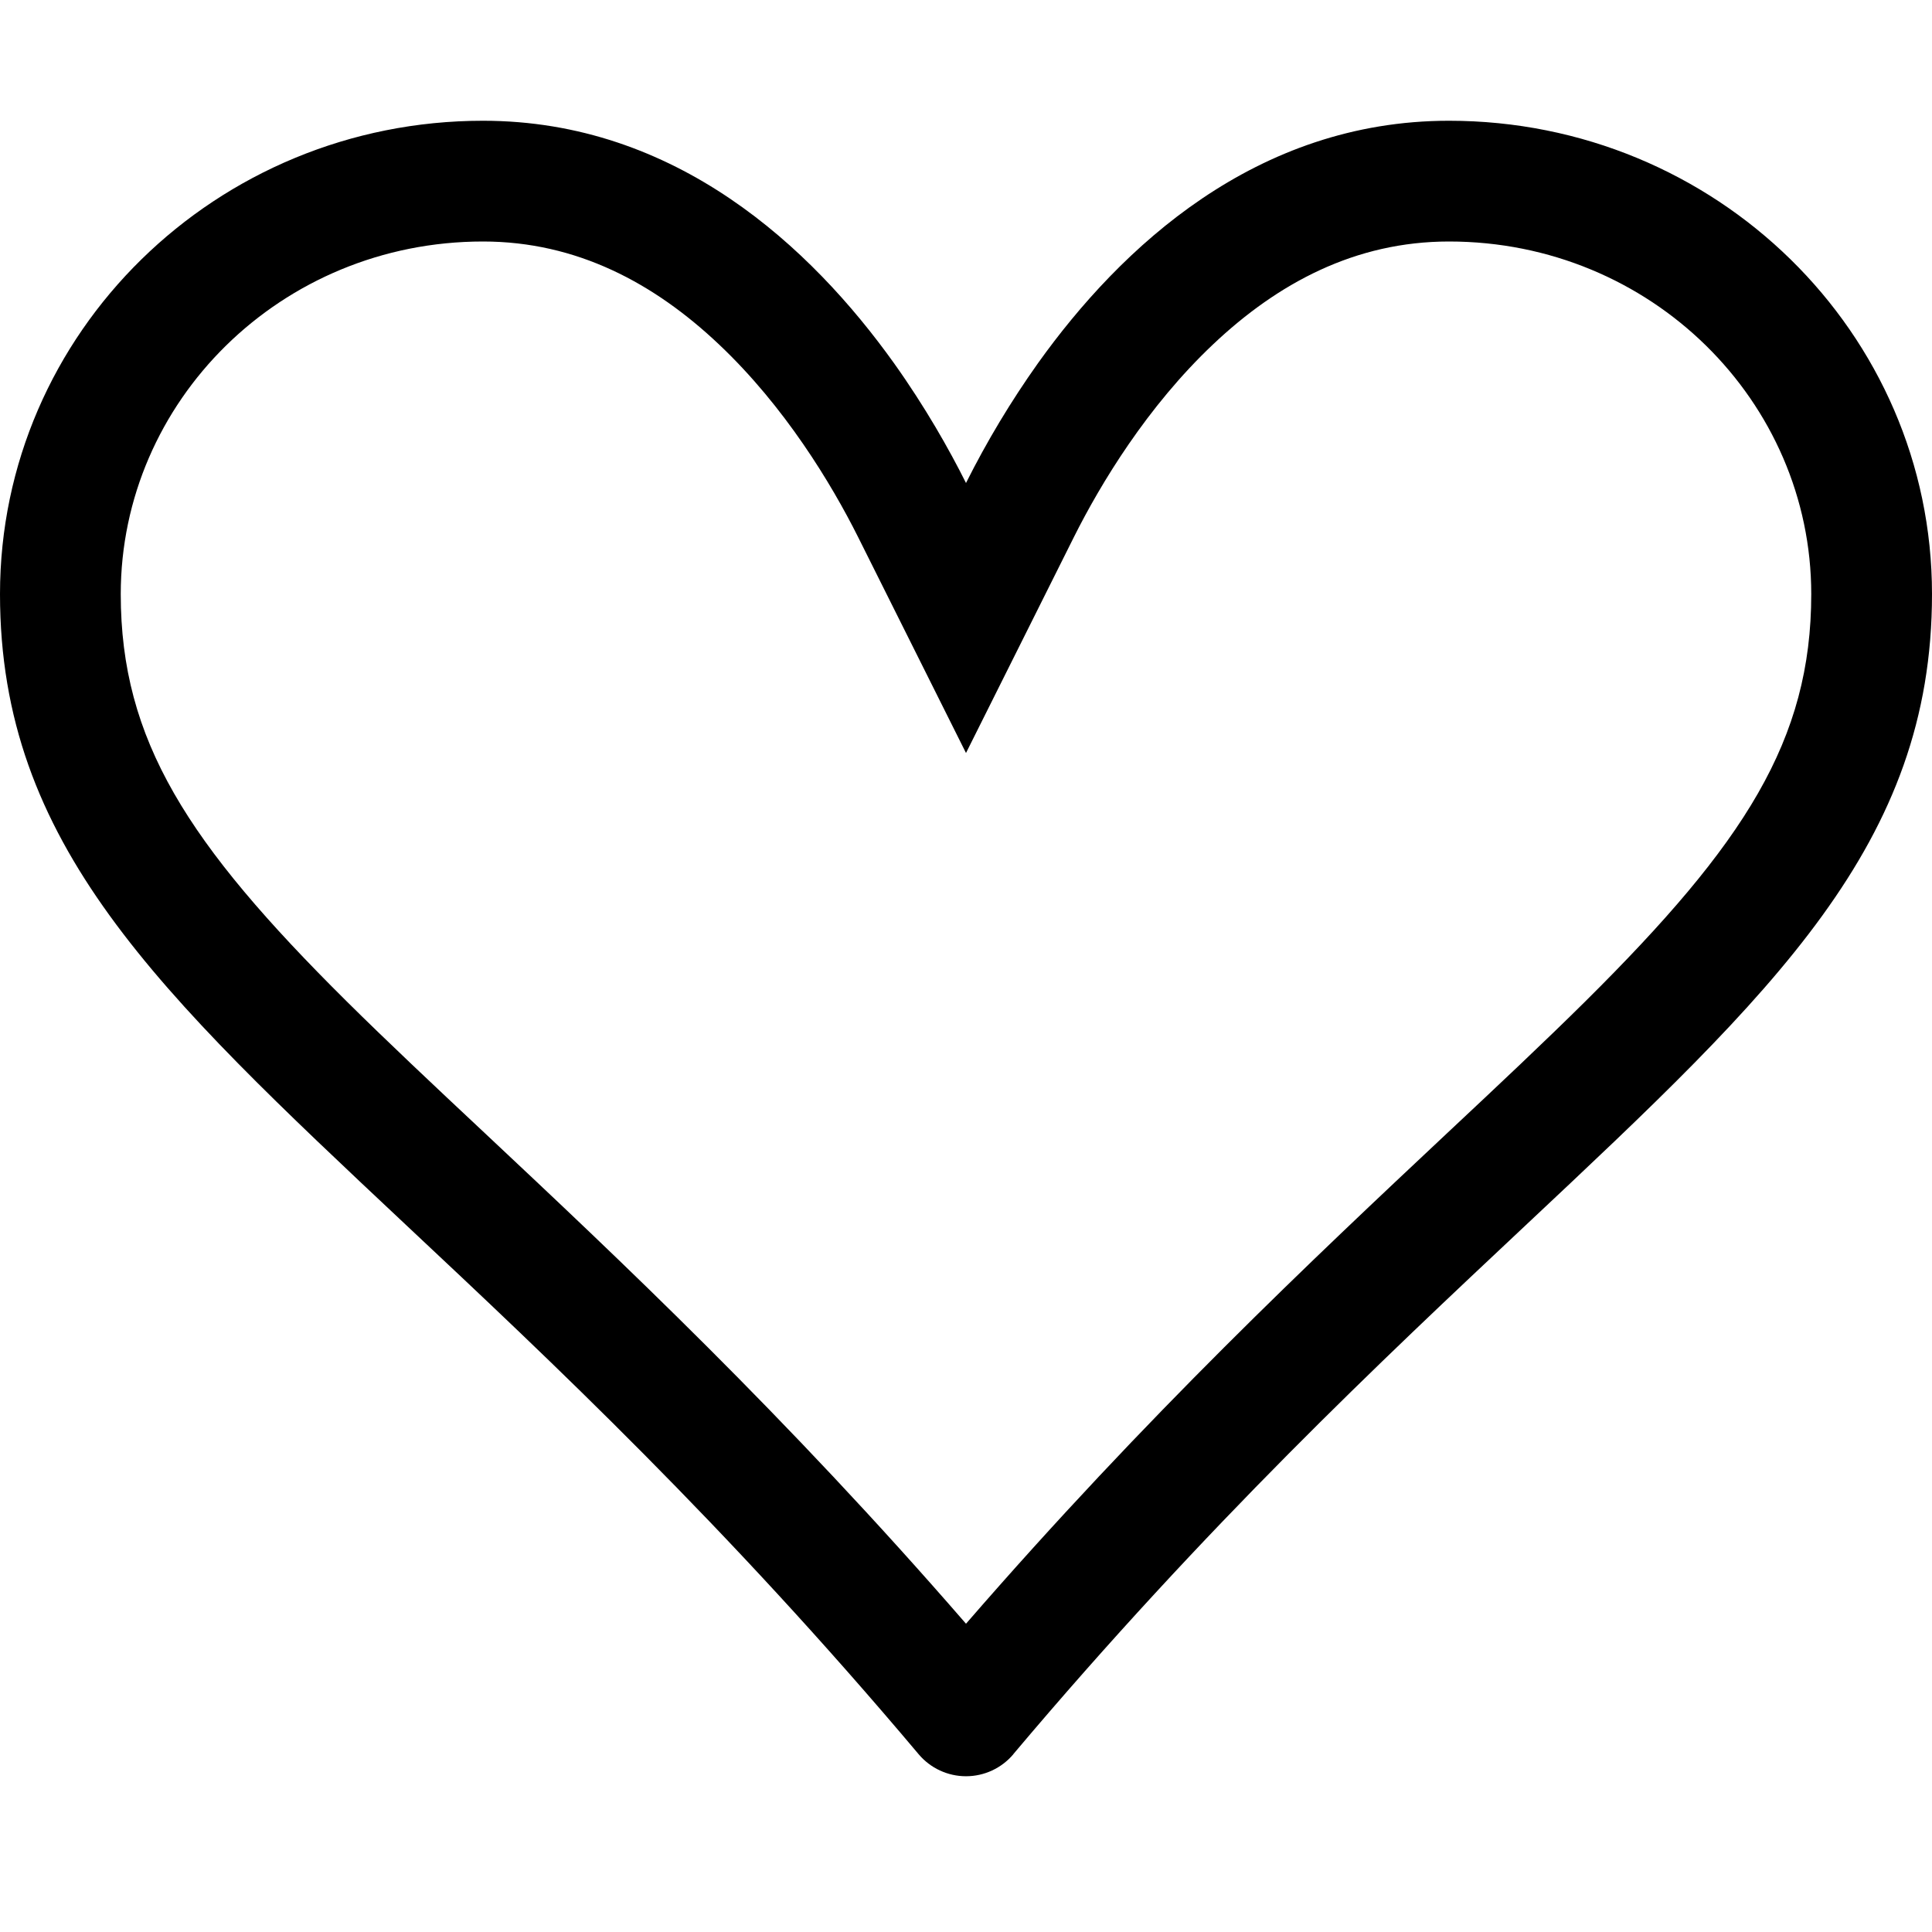
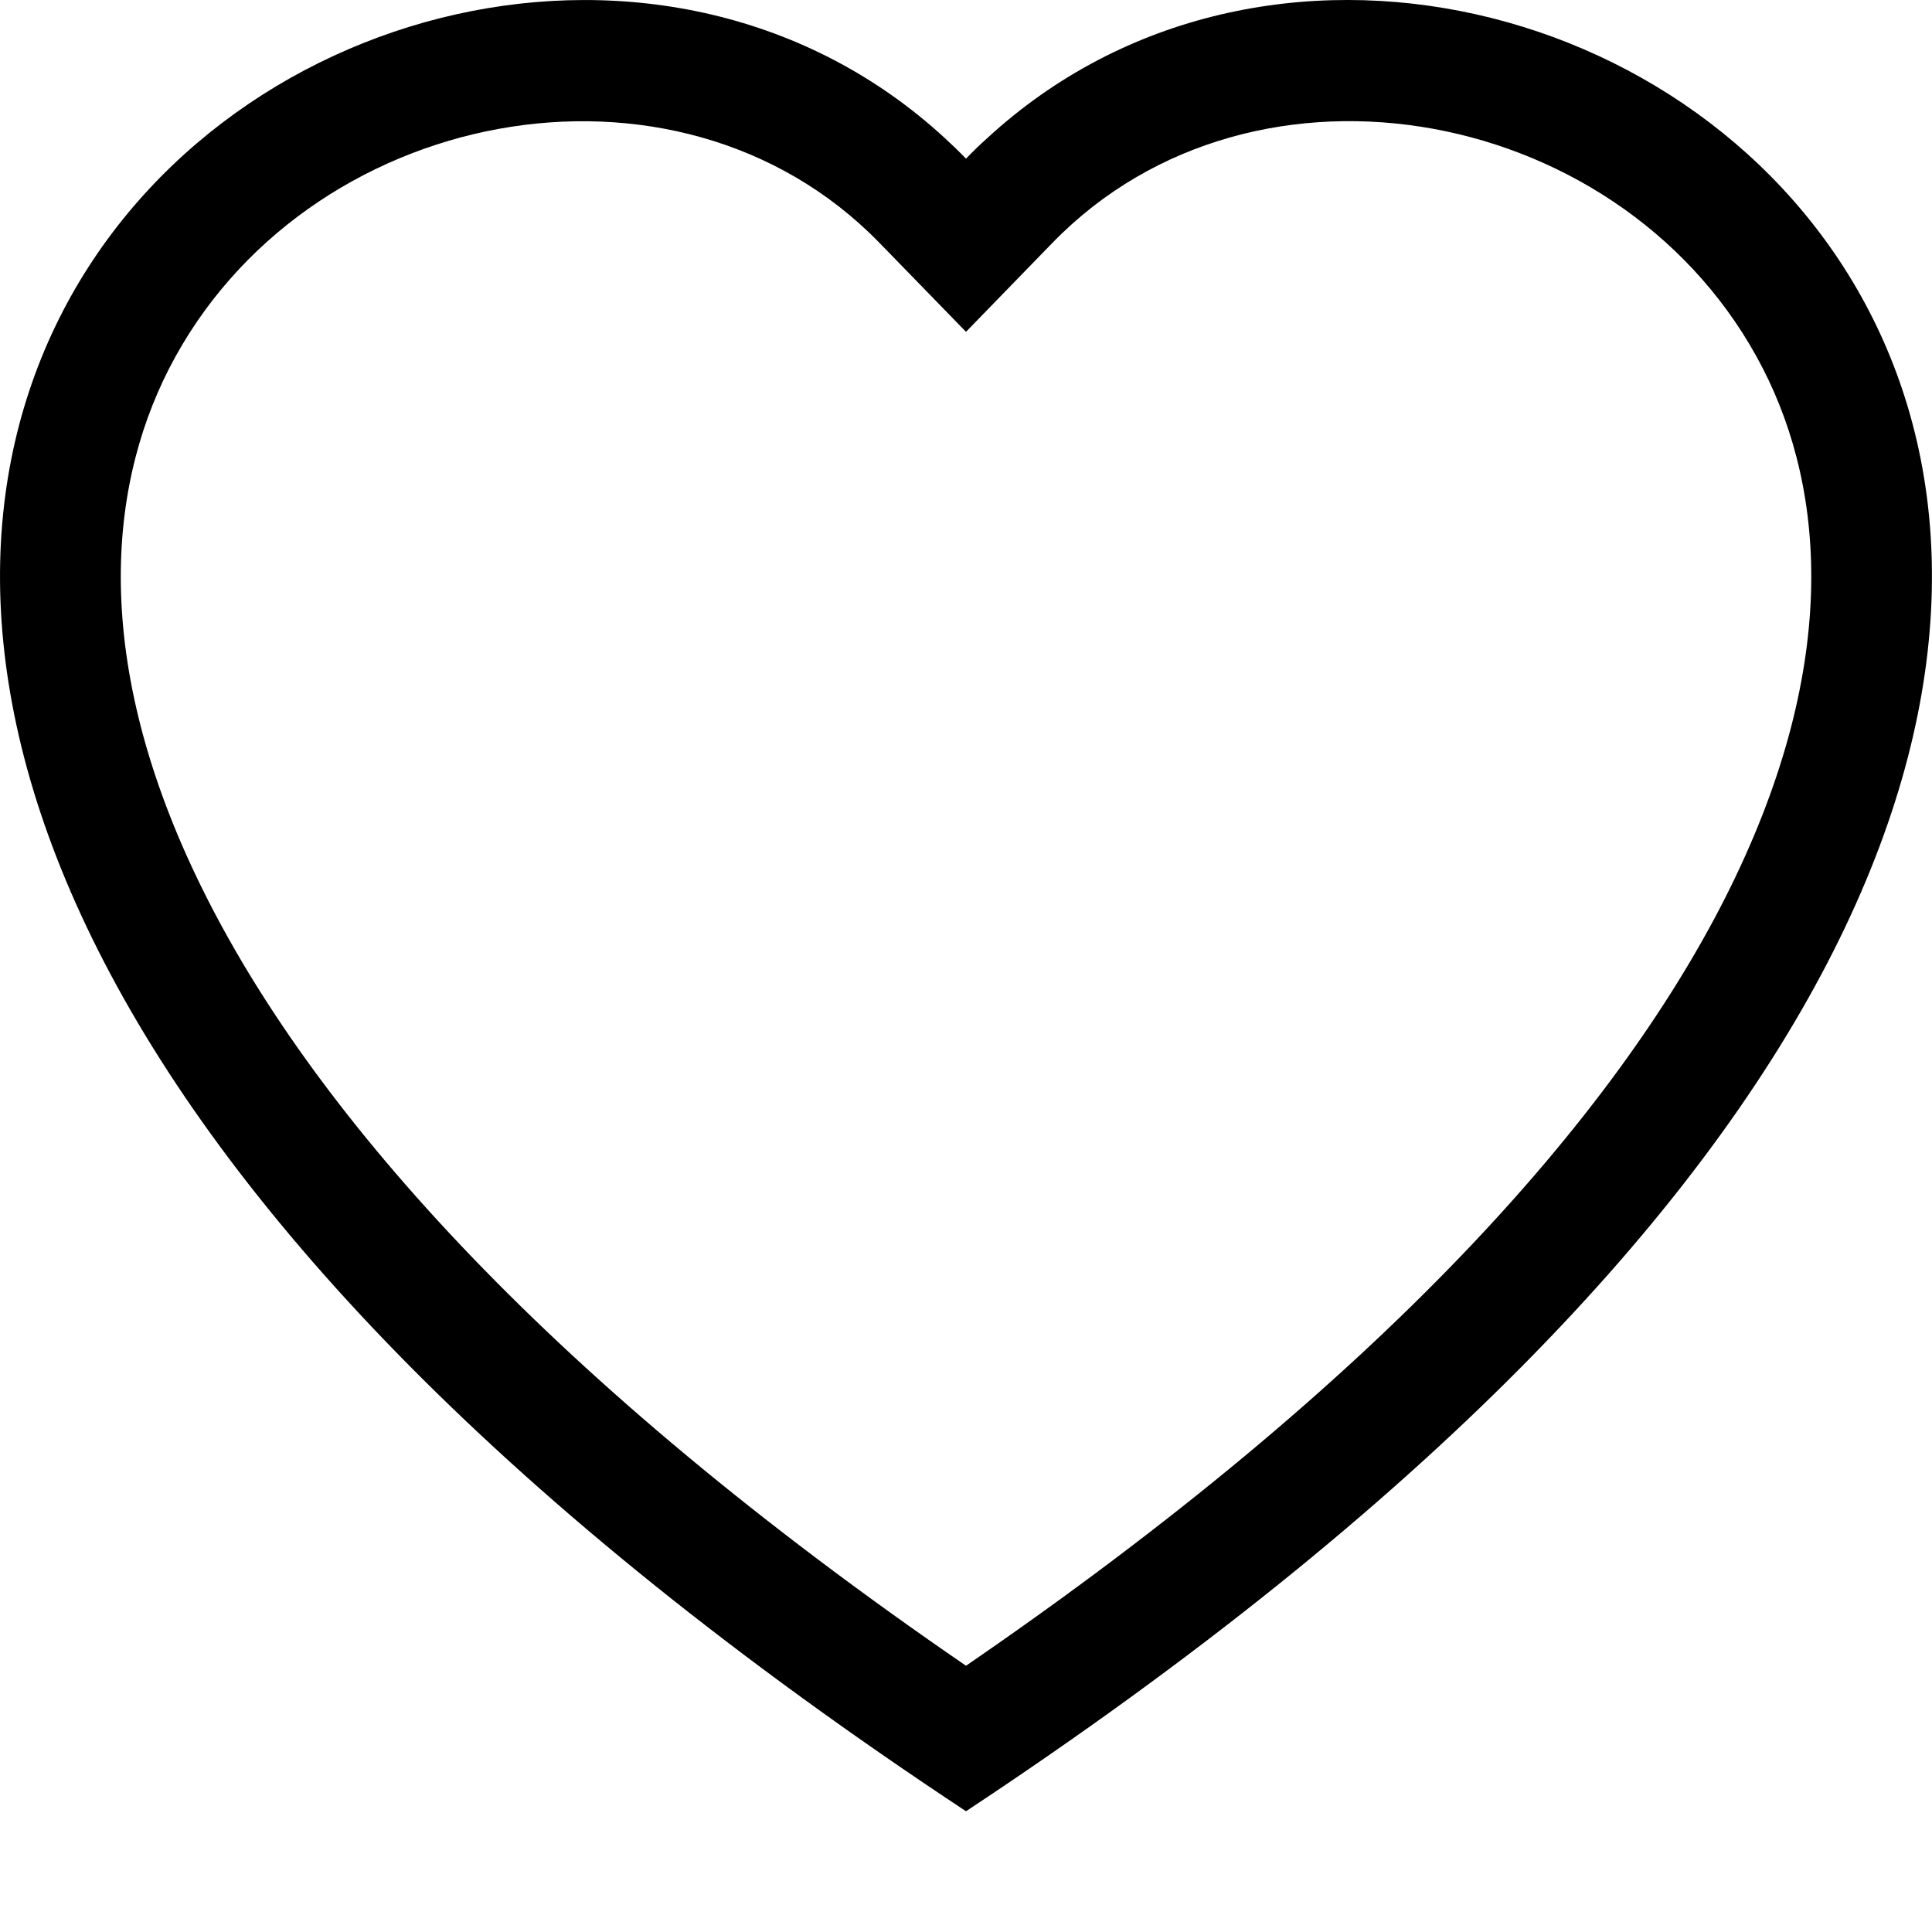
- <svg xmlns="http://www.w3.org/2000/svg" width="16" height="16" fill="currentColor" class="bi bi-suit-heart" viewBox="0 0 16 16">
-   <path d="m8 6.236-.894-1.789c-.222-.443-.607-1.08-1.152-1.595C5.418 2.345 4.776 2 4 2 2.324 2 1 3.326 1 4.92c0 1.211.554 2.066 1.868 3.37.337.334.721.695 1.146 1.093C5.122 10.423 6.5 11.717 8 13.447c1.5-1.73 2.878-3.024 3.986-4.064.425-.398.81-.76 1.146-1.093C14.446 6.986 15 6.131 15 4.92 15 3.326 13.676 2 12 2c-.777 0-1.418.345-1.954.852-.545.515-.93 1.152-1.152 1.595L8 6.236zm.392 8.292a.513.513 0 0 1-.784 0c-1.601-1.902-3.05-3.262-4.243-4.381C1.3 8.208 0 6.989 0 4.92 0 2.755 1.79 1 4 1c1.6 0 2.719 1.05 3.404 2.008.26.365.458.716.596.992a7.55 7.55 0 0 1 .596-.992C9.281 2.049 10.4 1 12 1c2.21 0 4 1.755 4 3.92 0 2.069-1.3 3.288-3.365 5.227-1.193 1.12-2.642 2.48-4.243 4.38z" />
+ <svg xmlns="http://www.w3.org/2000/svg" width="16" height="16" fill="currentColor" class="bi bi-heart" viewBox="0 0 16 16">
+   <path d="m8 2.748-.717-.737C5.6.281 2.514.878 1.4 3.053c-.523 1.023-.641 2.5.314 4.385.92 1.815 2.834 3.989 6.286 6.357 3.452-2.368 5.365-4.542 6.286-6.357.955-1.886.838-3.362.314-4.385C13.486.878 10.4.28 8.717 2.01L8 2.748zM8 15C-7.333 4.868 3.279-3.04 7.824 1.143c.06.055.119.112.176.171a3.12 3.12 0 0 1 .176-.17C12.72-3.042 23.333 4.867 8 15z" />
</svg>
